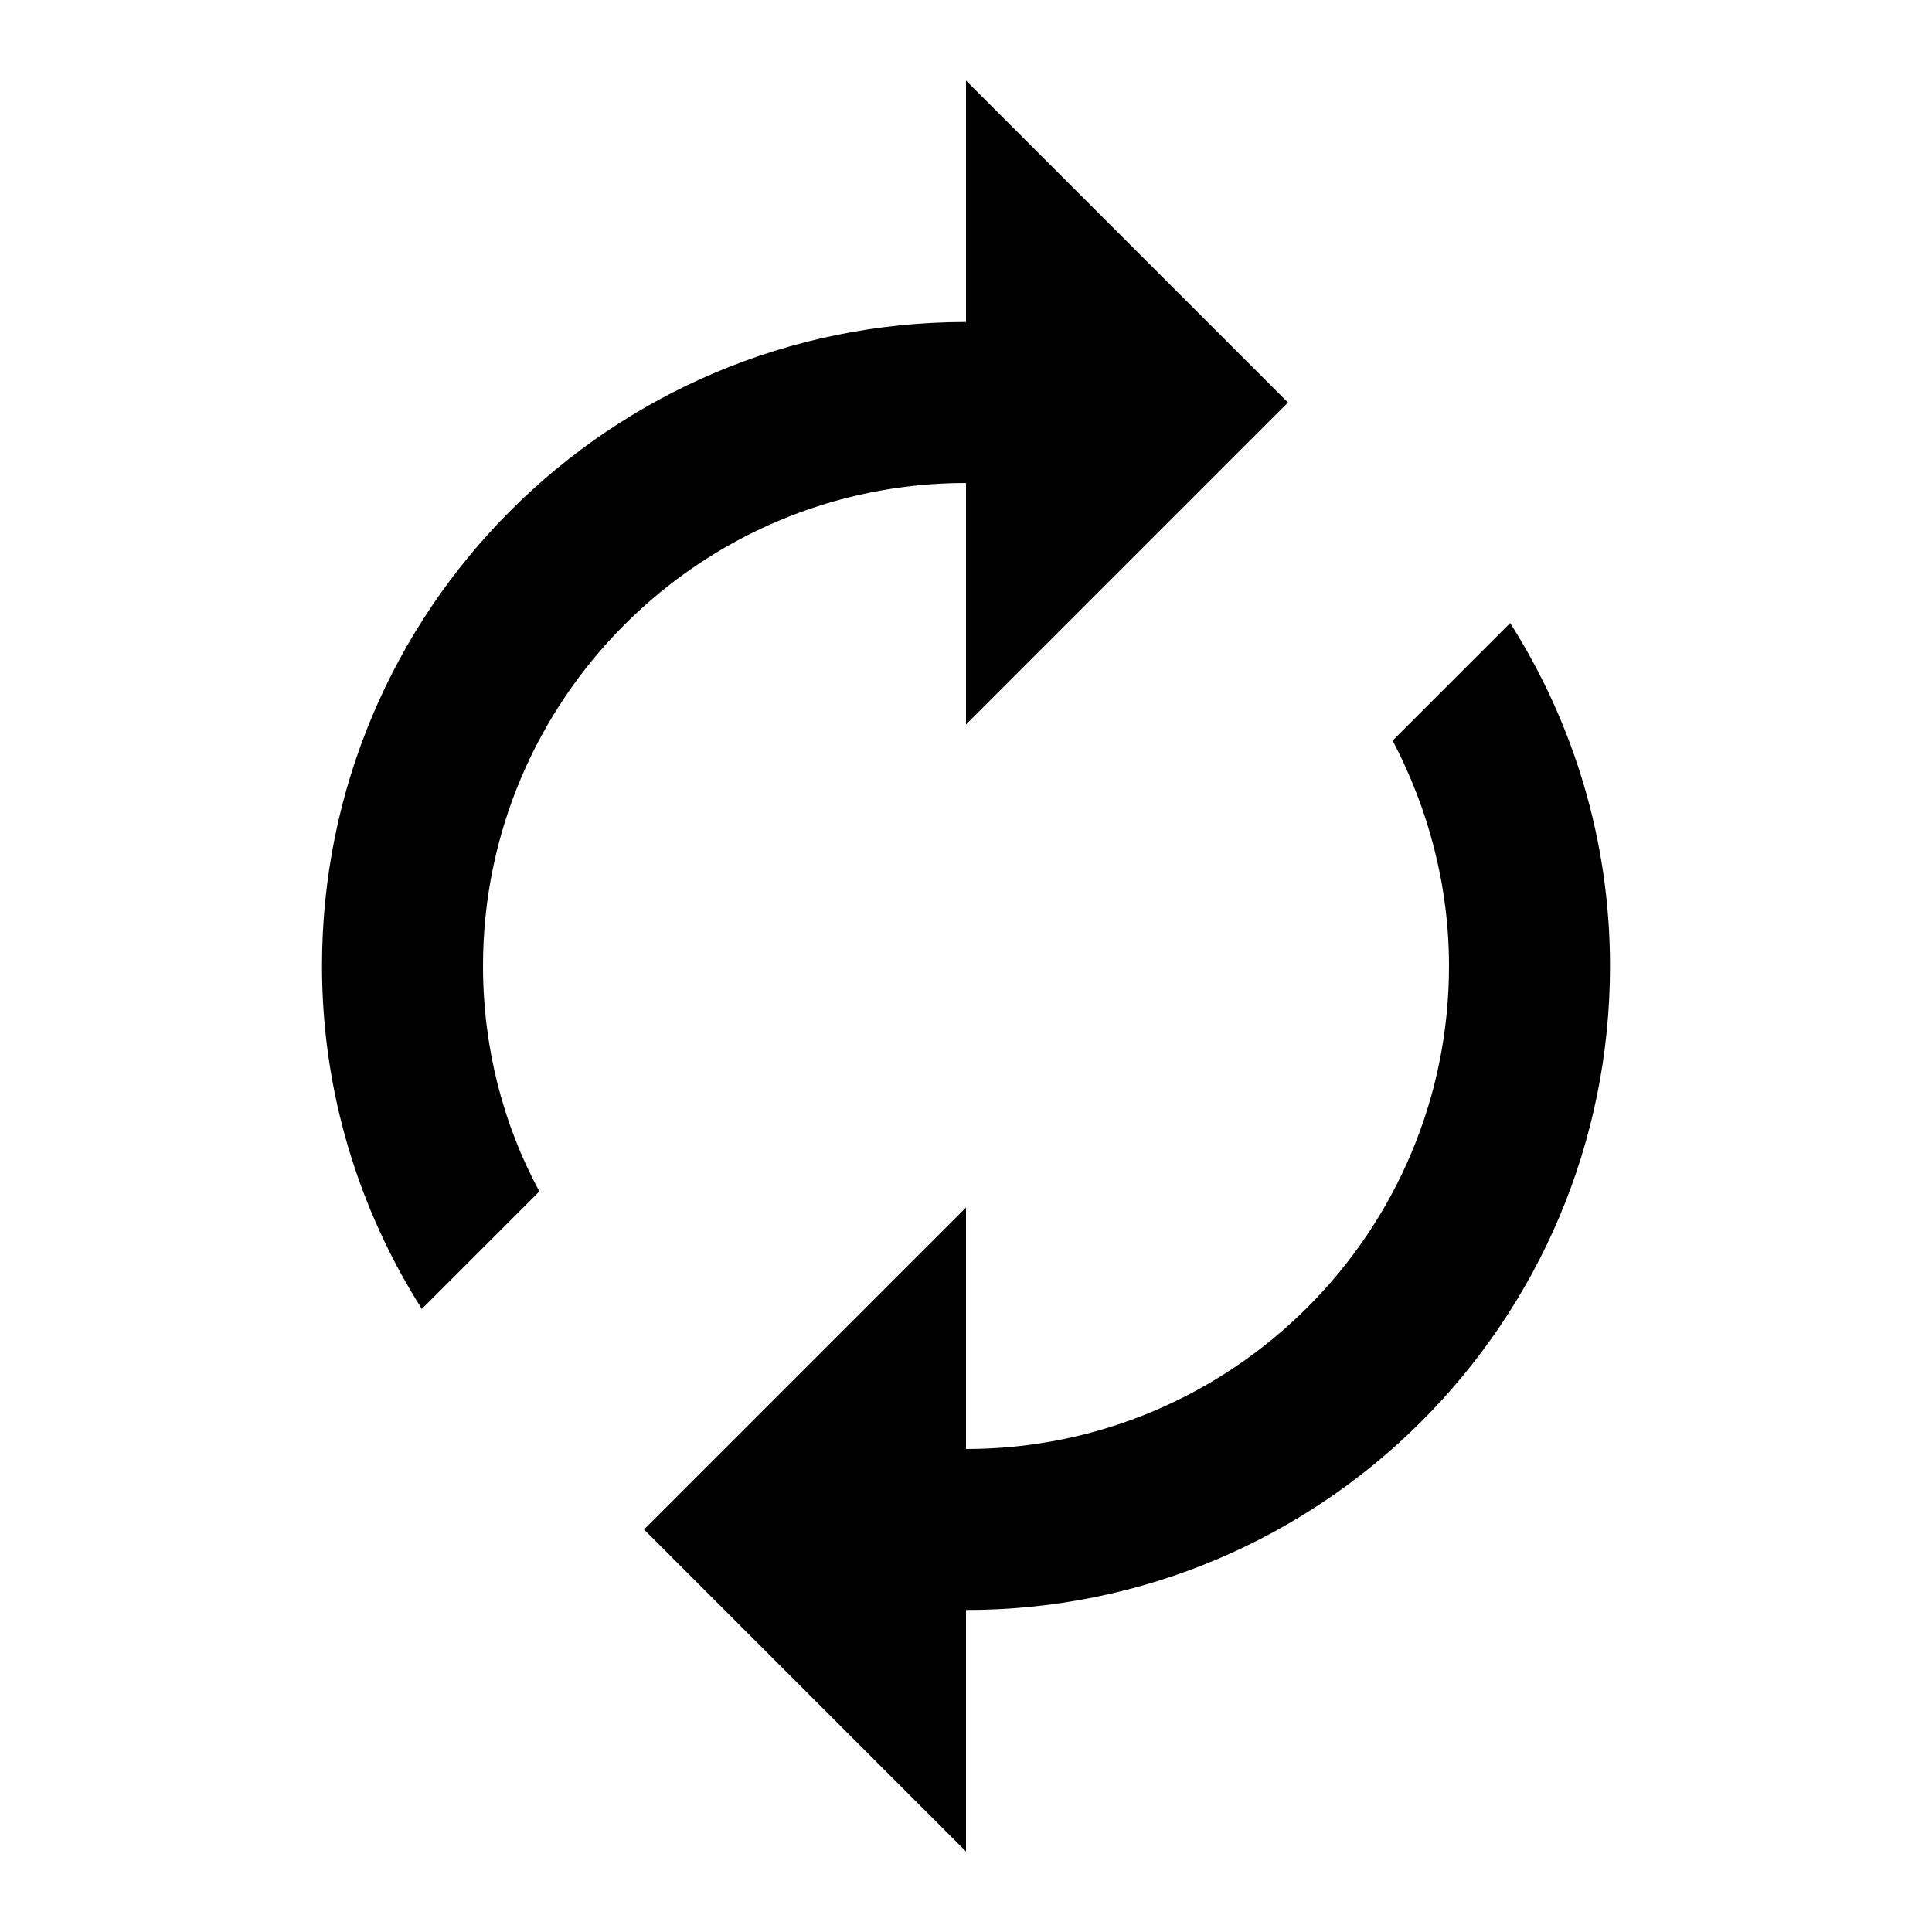
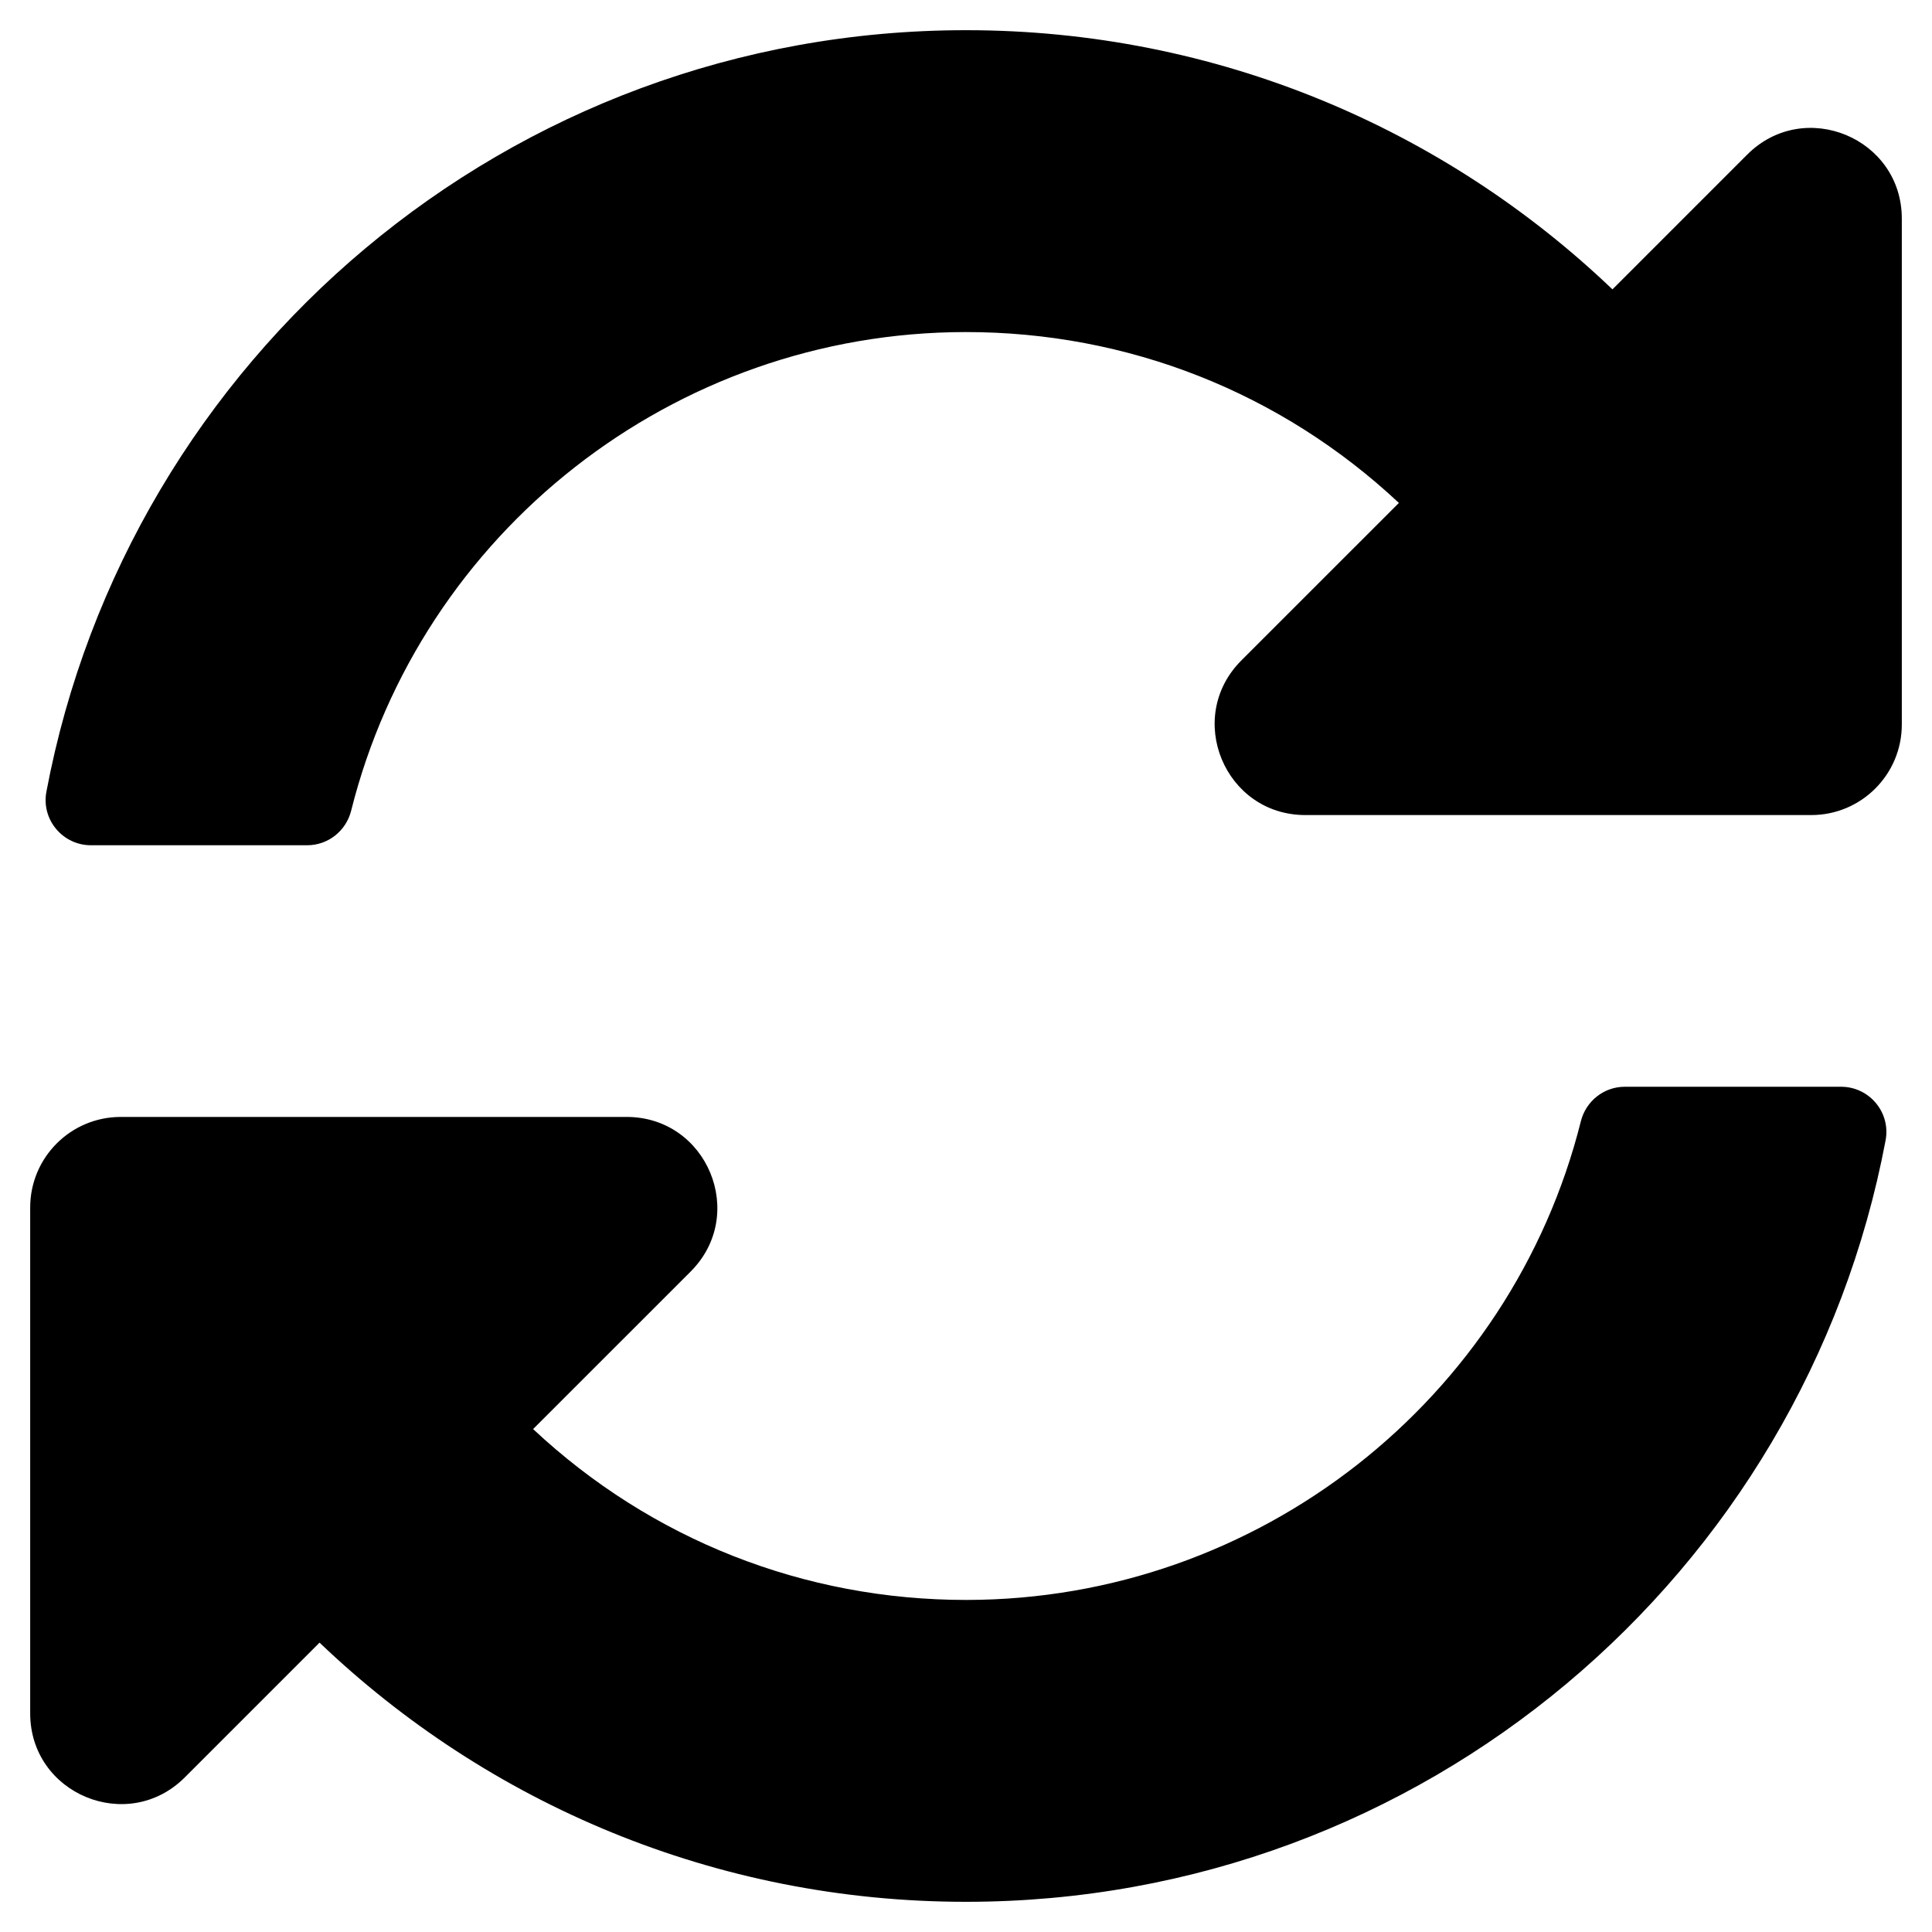
- <svg xmlns="http://www.w3.org/2000/svg" width="24" height="24" viewBox="0 0 24 24">
-   <path d="M12 6v3l4-4-4-4v3c-4.42 0-8 3.58-8 8 0 1.57.46 3.03 1.24 4.26L6.7 14.8c-.45-.83-.7-1.79-.7-2.8 0-3.31 2.69-6 6-6zm6.76 1.74L17.3 9.2c.44.84.7 1.79.7 2.8 0 3.31-2.69 6-6 6v-3l-4 4 4 4v-3c4.42 0 8-3.58 8-8 0-1.57-.46-3.03-1.24-4.26z" />
-   <path d="M0 0h24v24H0z" fill="none" />
+ <svg xmlns="http://www.w3.org/2000/svg" aria-hidden="true" data-prefix="fas" data-icon="sync-alt" class="svg-inline--fa fa-sync-alt fa-w-16" role="img" viewBox="0 0 512 512">
+   <path fill="currentColor" d="M370.72 133.28C339.458 104.008 298.888 87.962 255.848 88c-77.458.068-144.328 53.178-162.791 126.85-1.344 5.363-6.122 9.15-11.651 9.15H24.103c-7.498 0-13.194-6.807-11.807-14.176C33.933 94.924 134.813 8 256 8c66.448 0 126.791 26.136 171.315 68.685L463.03 40.97C478.149 25.851 504 36.559 504 57.941V192c0 13.255-10.745 24-24 24H345.941c-21.382 0-32.09-25.851-16.971-40.971l41.75-41.749zM32 296h134.059c21.382 0 32.09 25.851 16.971 40.971l-41.75 41.75c31.262 29.273 71.835 45.319 114.876 45.28 77.418-.07 144.315-53.144 162.787-126.849 1.344-5.363 6.122-9.15 11.651-9.15h57.304c7.498 0 13.194 6.807 11.807 14.176C478.067 417.076 377.187 504 256 504c-66.448 0-126.791-26.136-171.315-68.685L48.97 471.03C33.851 486.149 8 475.441 8 454.059V320c0-13.255 10.745-24 24-24z" />
</svg>
